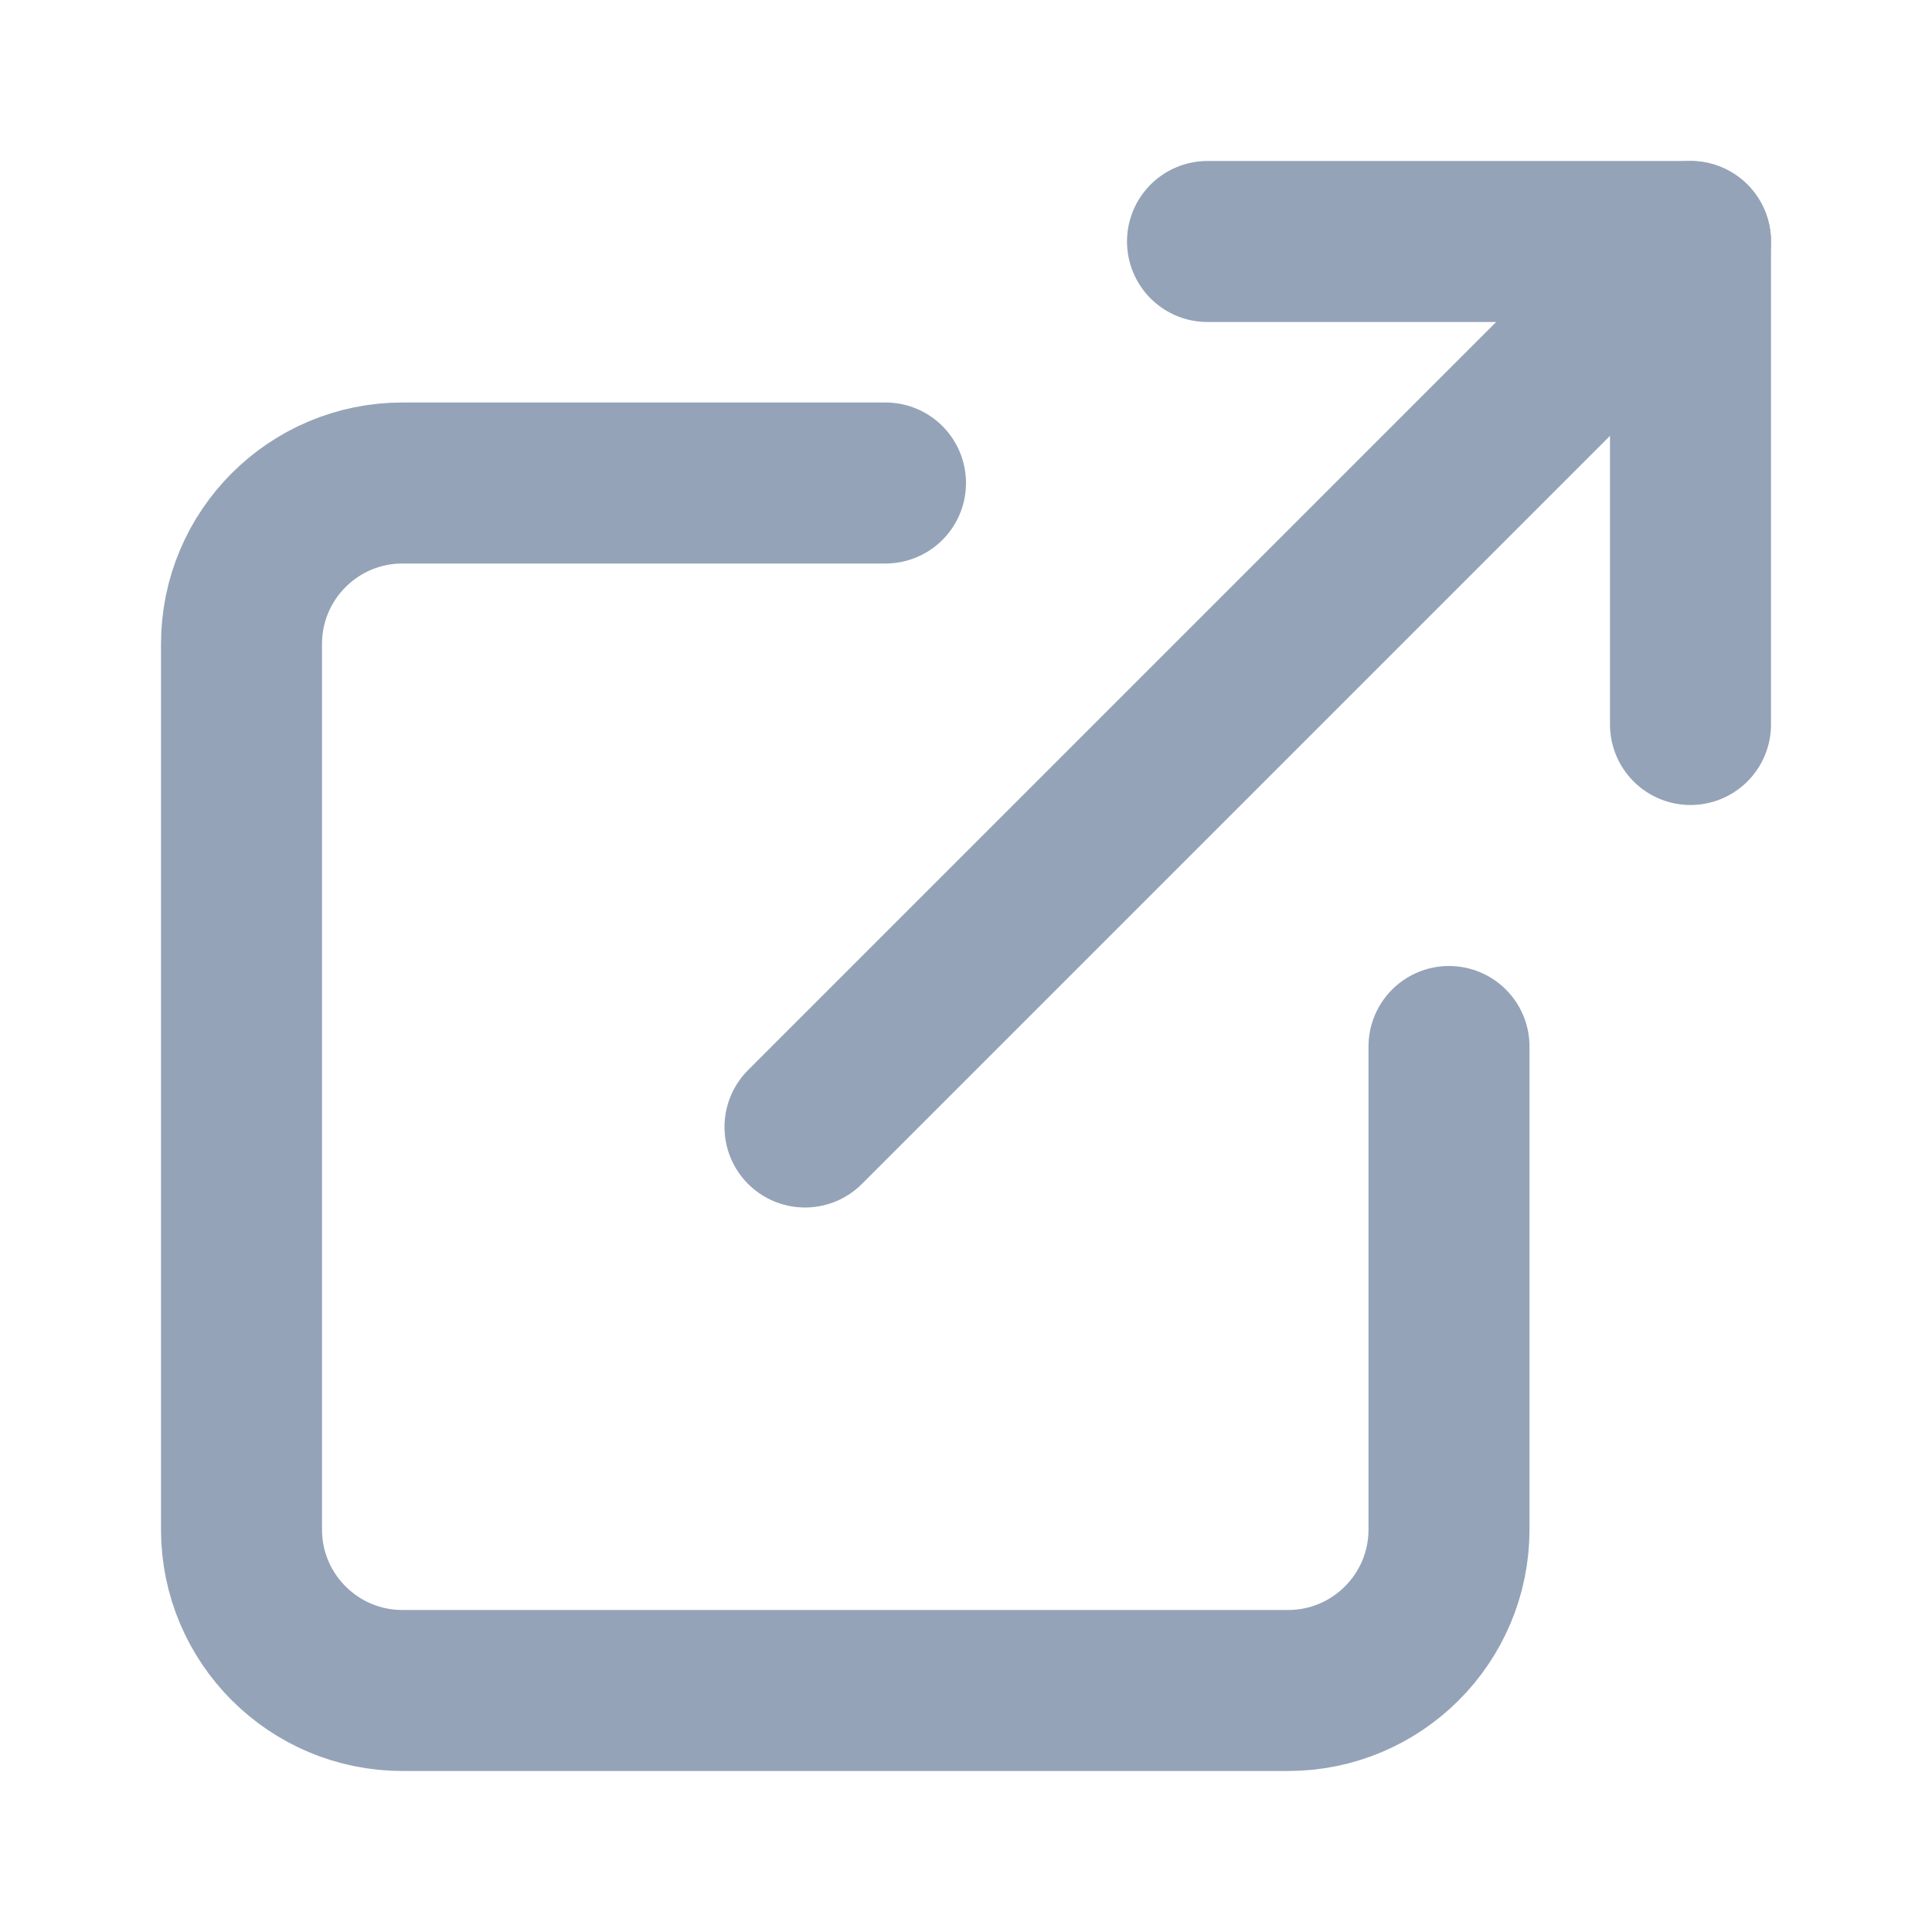
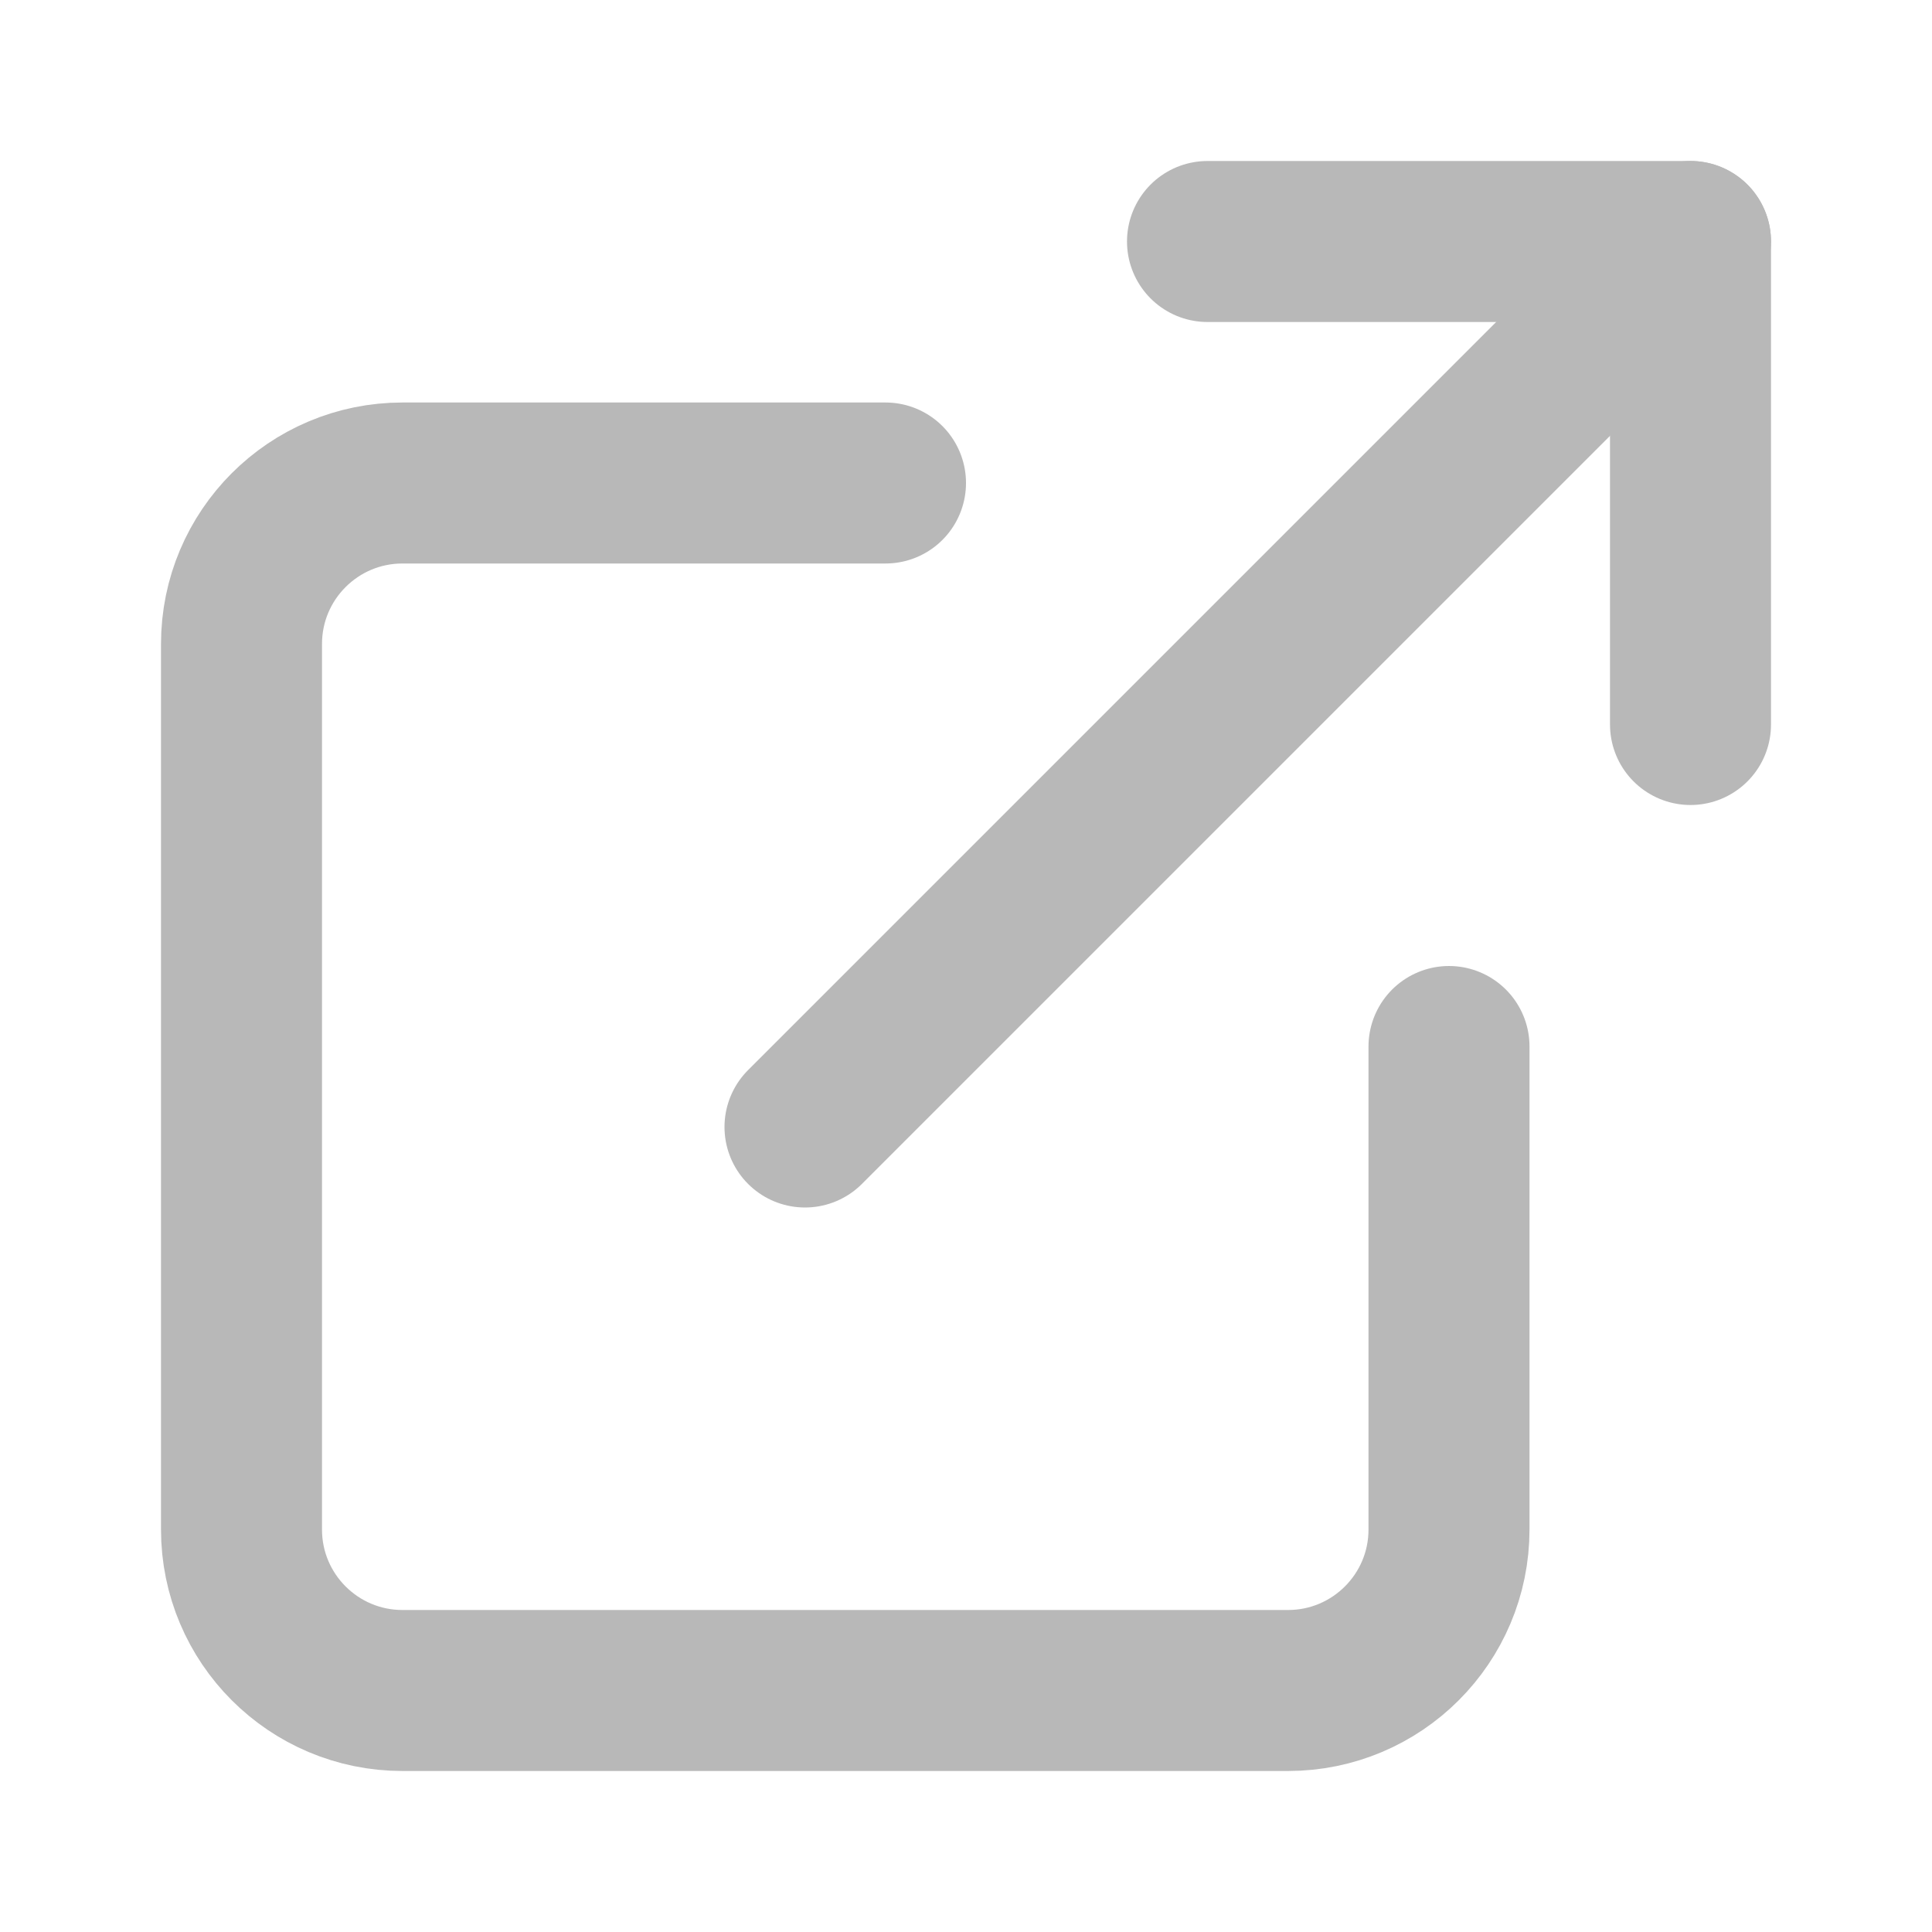
- <svg xmlns="http://www.w3.org/2000/svg" width="24" height="24" viewBox="0 0 24 24" fill="none" stroke="#94a3b8" stroke-width="2" stroke-linecap="round" stroke-linejoin="round">
+ <svg xmlns="http://www.w3.org/2000/svg" width="24" height="24" viewBox="0 0 24 24" fill="none" stroke="#b8b8b8" stroke-width="2" stroke-linecap="round" stroke-linejoin="round">
  <path d="M15 3h6v6" />
  <path d="M10 14 21 3" />
  <path d="M18 13v6a2 2 0 0 1-2 2H5a2 2 0 0 1-2-2V8a2 2 0 0 1 2-2h6" />
</svg>
